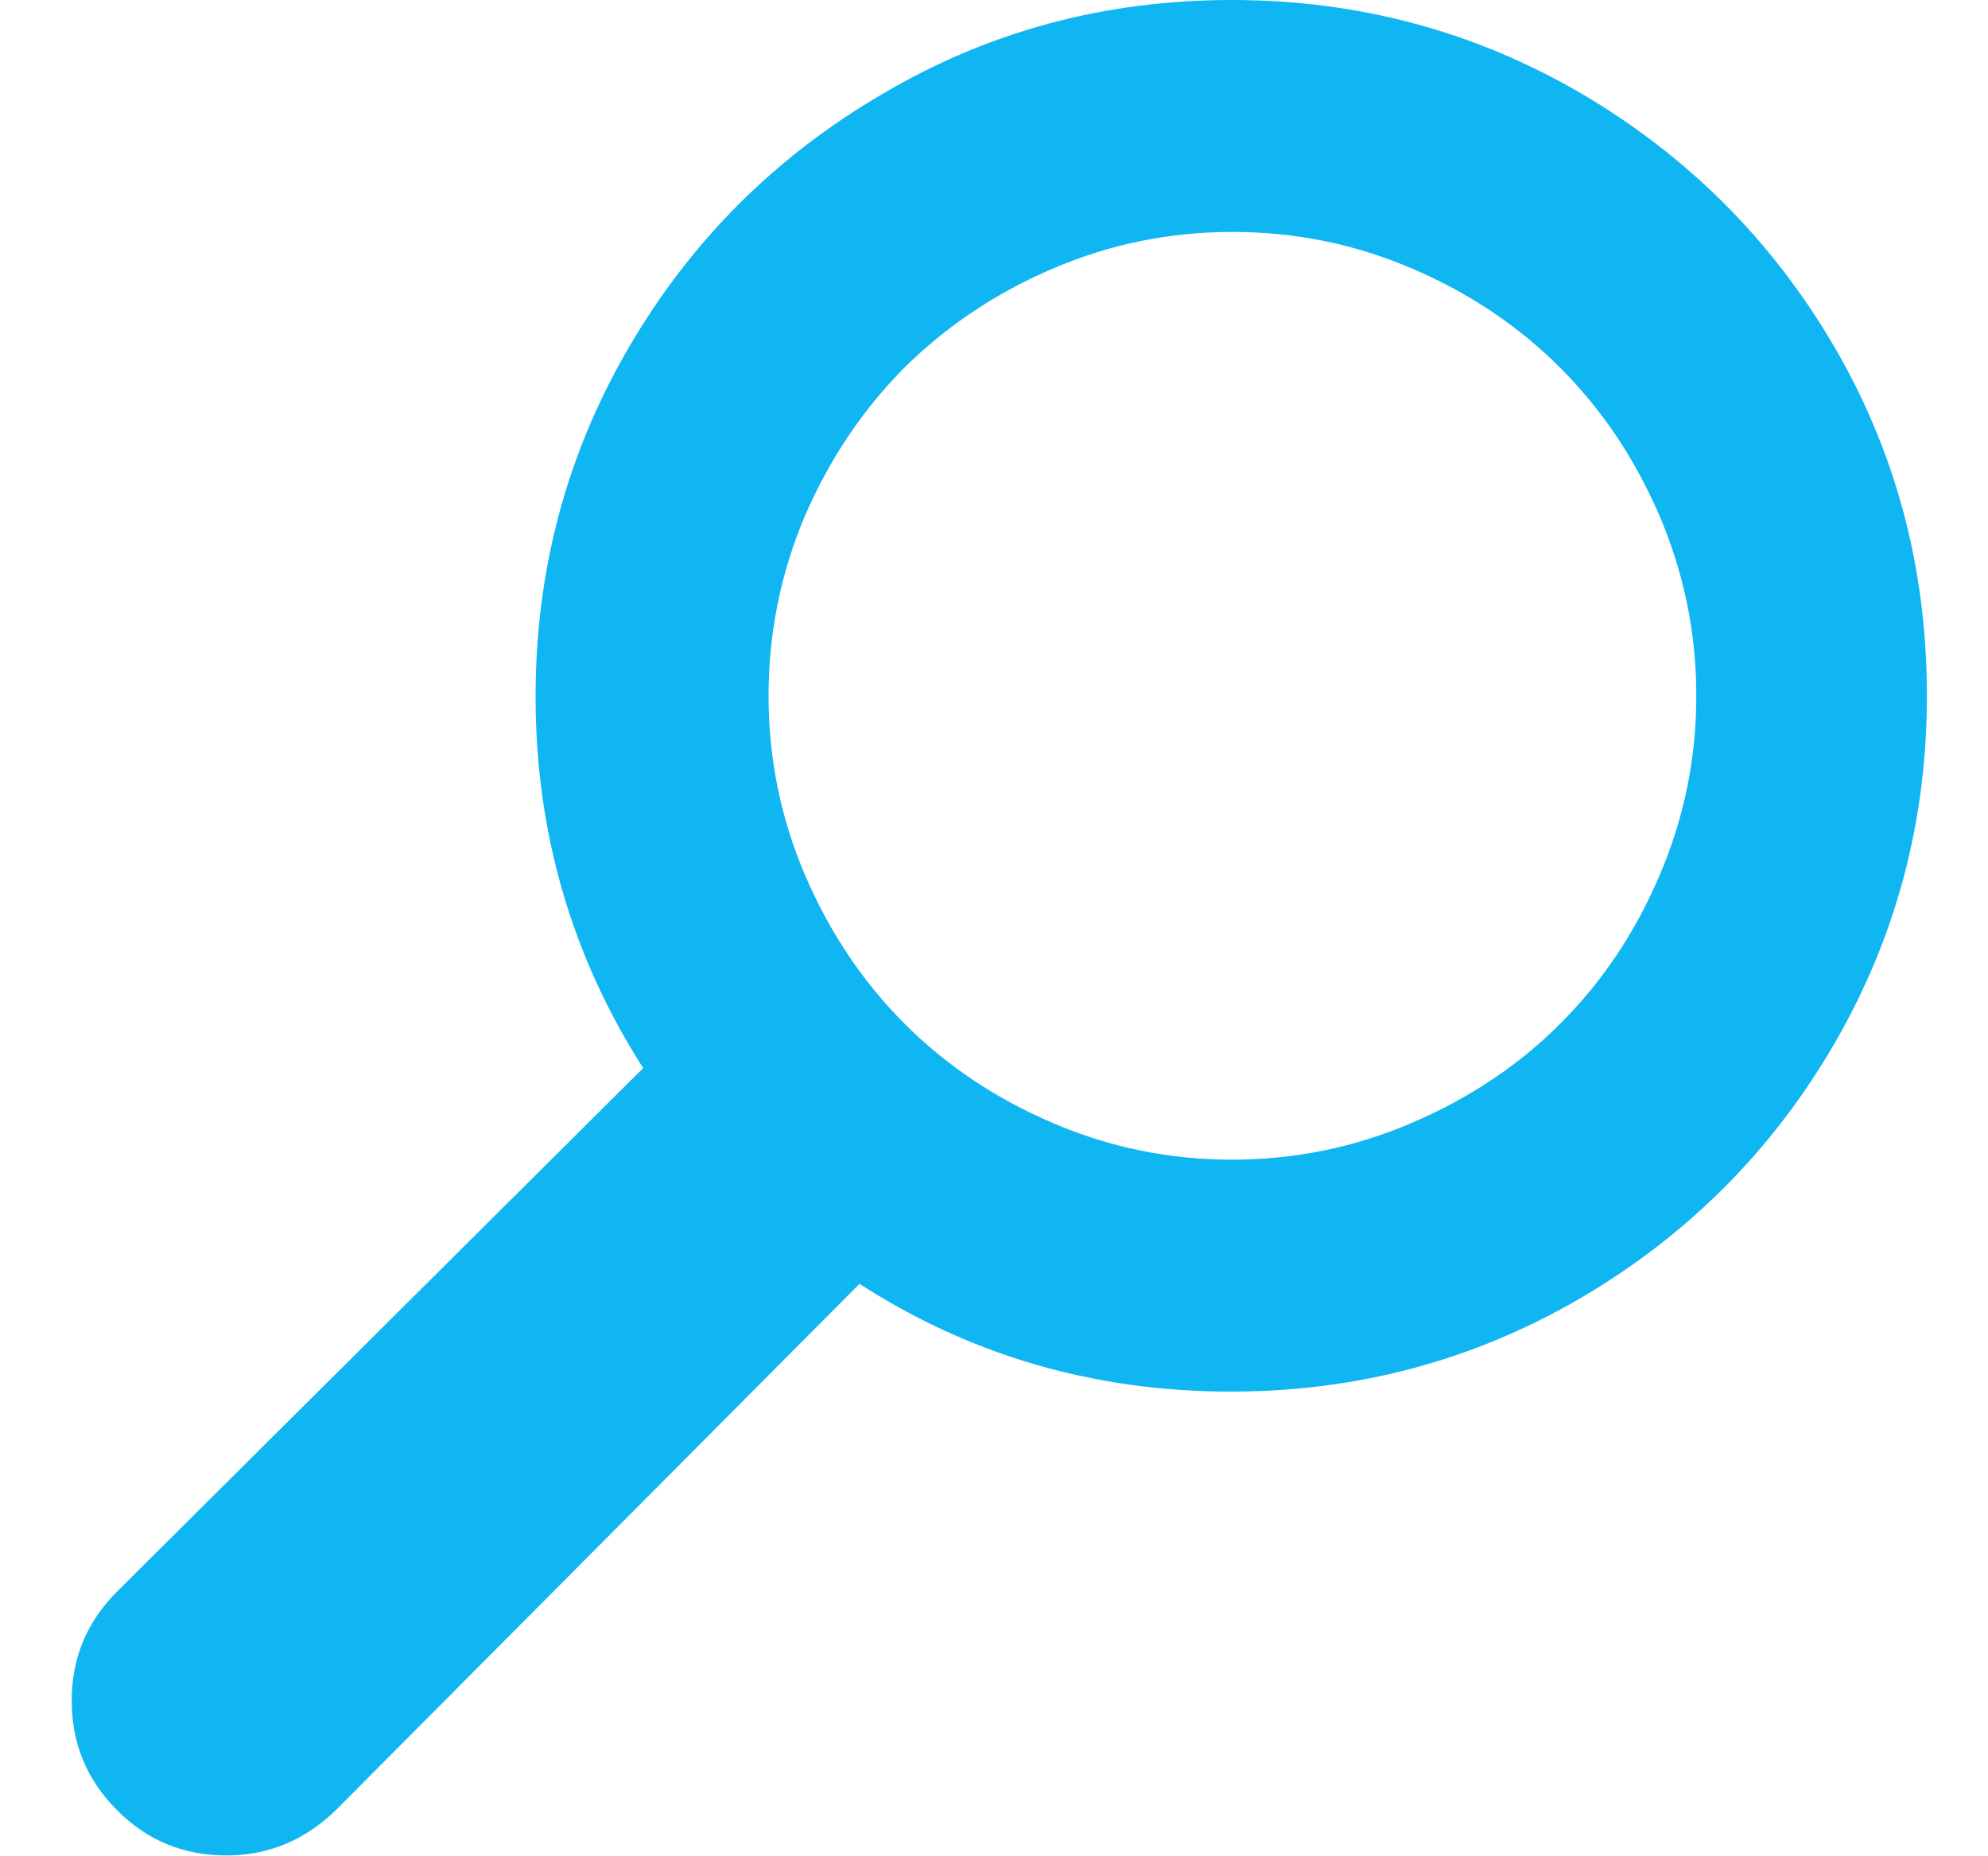
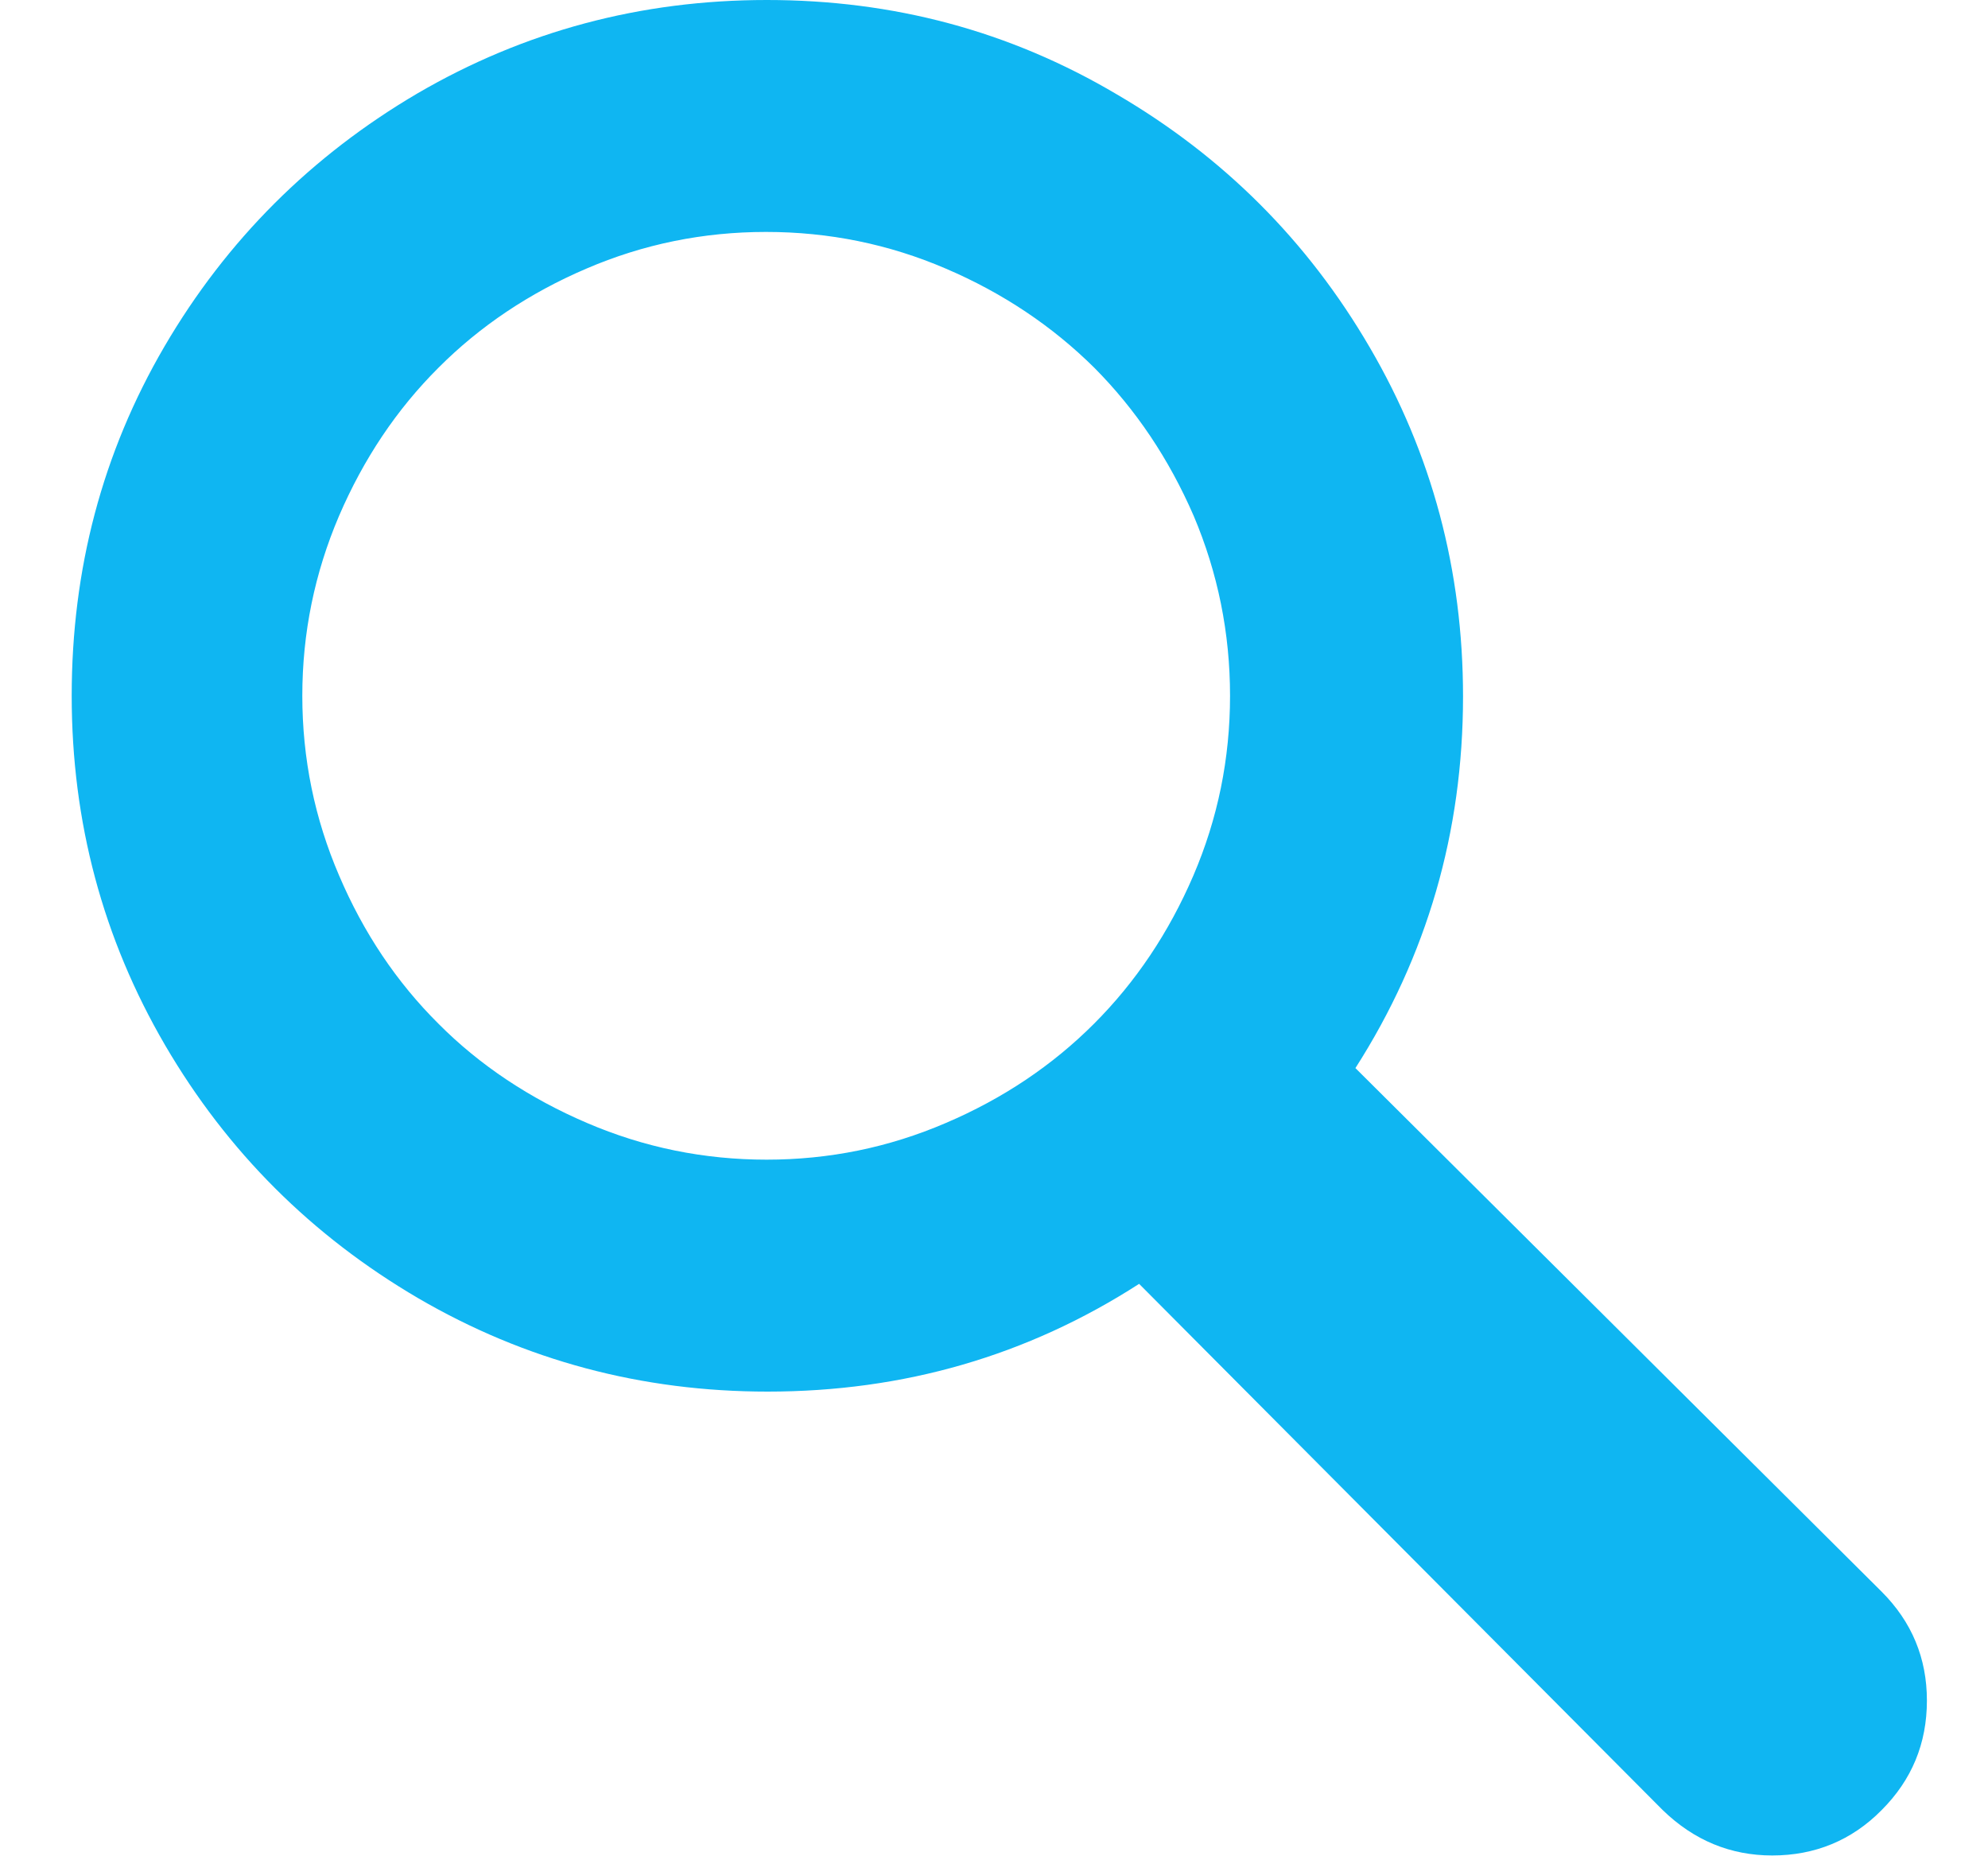
- <svg xmlns="http://www.w3.org/2000/svg" width="15" height="14" viewBox="0 0 15 14">
-   <path d="M9.294 0c.952 0 1.83.235 2.635.704.8.47 1.44 1.106 1.91 1.91.47.805.7 1.684.7 2.636 0 .952-.235 1.83-.704 2.635-.47.805-1.108 1.44-1.91 1.91-.806.47-1.685.705-2.637.705-1.026 0-1.96-.27-2.803-.813l-3.95 3.97c-.237.23-.513.343-.827.343-.322 0-.6-.114-.825-.342-.228-.228-.342-.503-.342-.827 0-.32.114-.594.342-.822l3.97-3.95c-.54-.844-.812-1.78-.812-2.804 0-.95.234-1.83.704-2.634.47-.806 1.106-1.44 1.91-1.91C7.463.233 8.34 0 9.294 0zm0 8.75c.474 0 .926-.092 1.357-.277.43-.184.808-.434 1.12-.748.317-.315.566-.687.75-1.118.185-.43.278-.883.278-1.357s-.093-.926-.277-1.357c-.185-.43-.434-.803-.75-1.118-.313-.314-.686-.564-1.116-.748-.43-.185-.882-.277-1.356-.277-.474 0-.927.092-1.357.277-.43.184-.803.434-1.12.748-.313.315-.563.687-.75 1.118-.182.43-.274.883-.274 1.357s.092.926.277 1.357c.185.43.435.803.75 1.118.314.314.686.564 1.117.748.43.185.88.277 1.354.277z" fill="#0FB6F2" fill-rule="evenodd" />
+ <svg xmlns="http://www.w3.org/2000/svg" width="15" height="14" viewBox="0 0 15 14" id="svg3433" version="1.1">
+   <defs id="defs3439" />
+   <path d="m 5.786,0 c -0.952,0 -1.83,0.235 -2.635,0.704 -0.8,0.47 -1.44,1.106 -1.91,1.91 -0.47,0.805 -0.7,1.684 -0.7,2.636 0,0.952 0.235,1.83 0.704,2.635 0.47,0.805 1.108,1.44 1.91,1.91 0.806,0.47 1.685,0.705 2.637,0.705 1.026,0 1.96,-0.27 2.803,-0.813 l 3.95,3.97 c 0.237,0.23 0.513,0.343 0.827,0.343 0.322,0 0.6,-0.114 0.825,-0.342 0.228,-0.228 0.342,-0.503 0.342,-0.827 0,-0.32 -0.114,-0.594 -0.342,-0.822 l -3.97,-3.95 c 0.54,-0.844 0.812,-1.78 0.812,-2.804 0,-0.95 -0.234,-1.83 -0.704,-2.634 C 9.865,1.815 9.229,1.181 8.425,0.711 7.617,0.233 6.74,0 5.786,0 Z m 0,8.75 C 5.312,8.75 4.86,8.658 4.429,8.473 3.999,8.289 3.621,8.039 3.309,7.725 2.992,7.41 2.743,7.038 2.559,6.607 2.374,6.177 2.281,5.724 2.281,5.25 2.281,4.776 2.374,4.324 2.558,3.893 2.743,3.463 2.992,3.09 3.308,2.775 3.621,2.461 3.994,2.211 4.424,2.027 4.854,1.842 5.306,1.75 5.78,1.75 6.254,1.75 6.707,1.842 7.137,2.027 7.567,2.211 7.94,2.461 8.257,2.775 8.57,3.09 8.82,3.462 9.007,3.893 9.189,4.323 9.281,4.776 9.281,5.25 9.281,5.724 9.189,6.176 9.004,6.607 8.819,7.037 8.569,7.41 8.254,7.725 7.94,8.039 7.568,8.289 7.137,8.473 6.707,8.658 6.257,8.75 5.783,8.75 Z" id="path3435" style="fill:#0fb6f2;fill-rule:evenodd" />
</svg>
